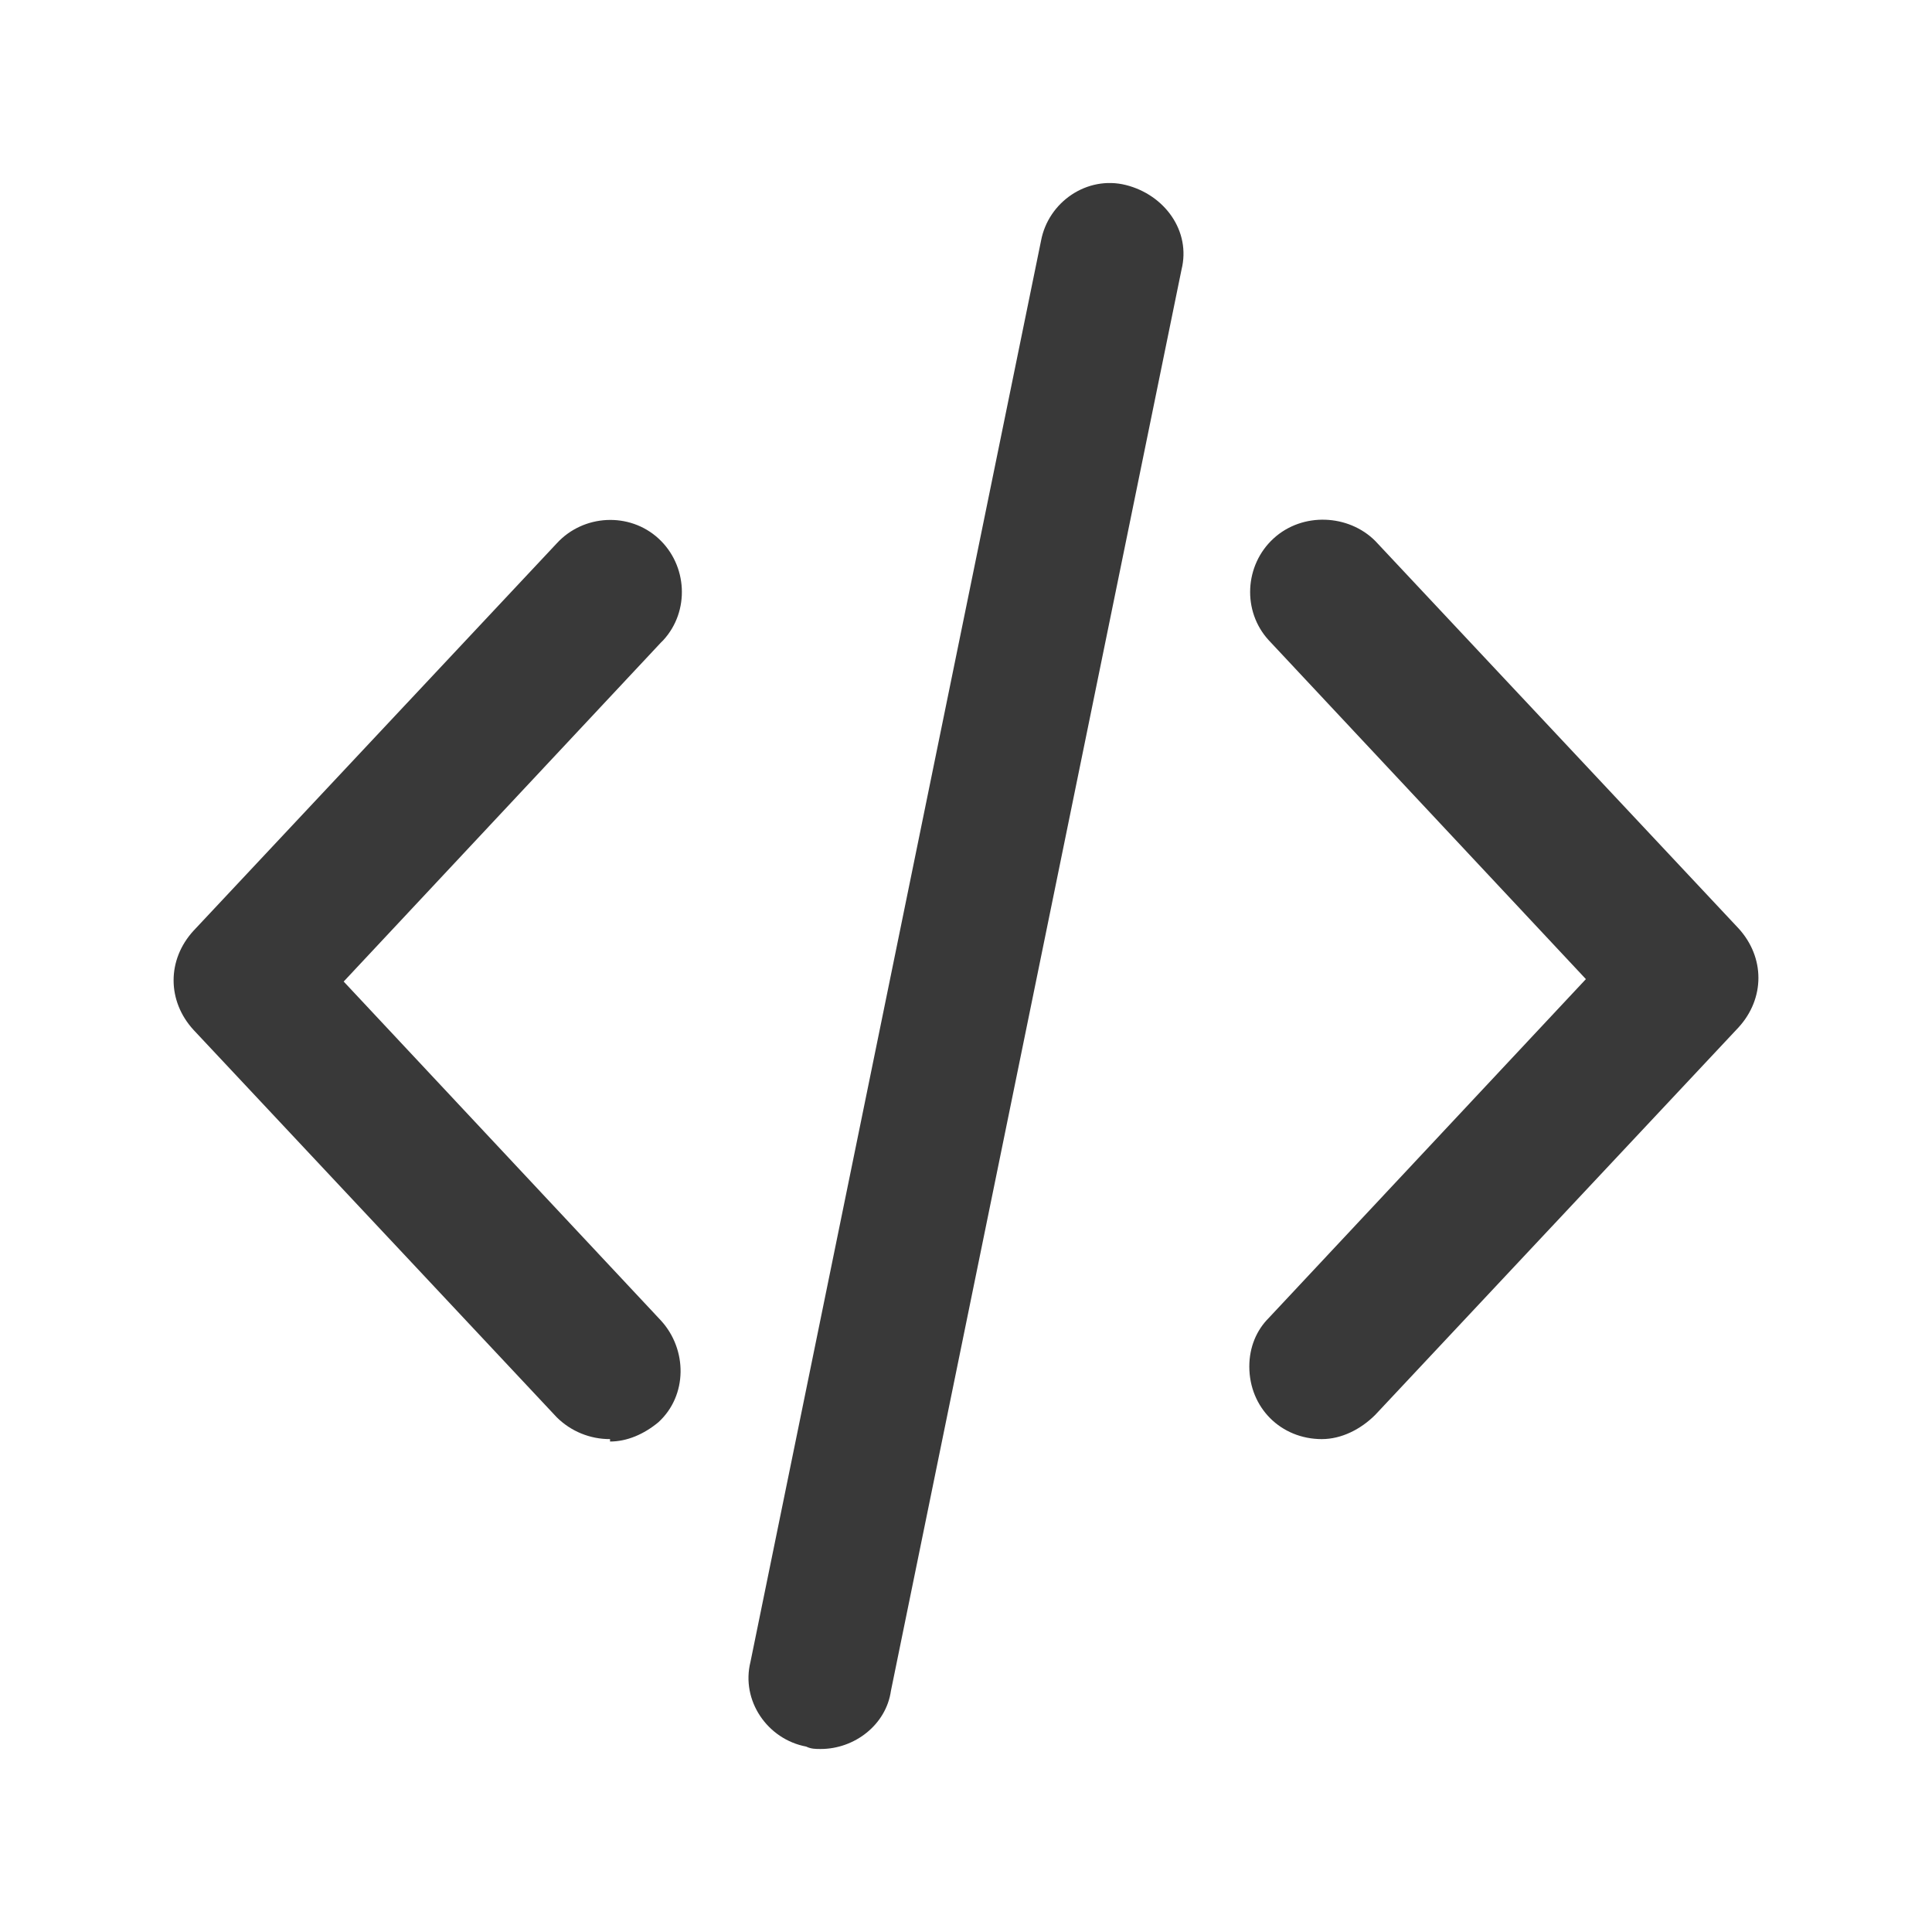
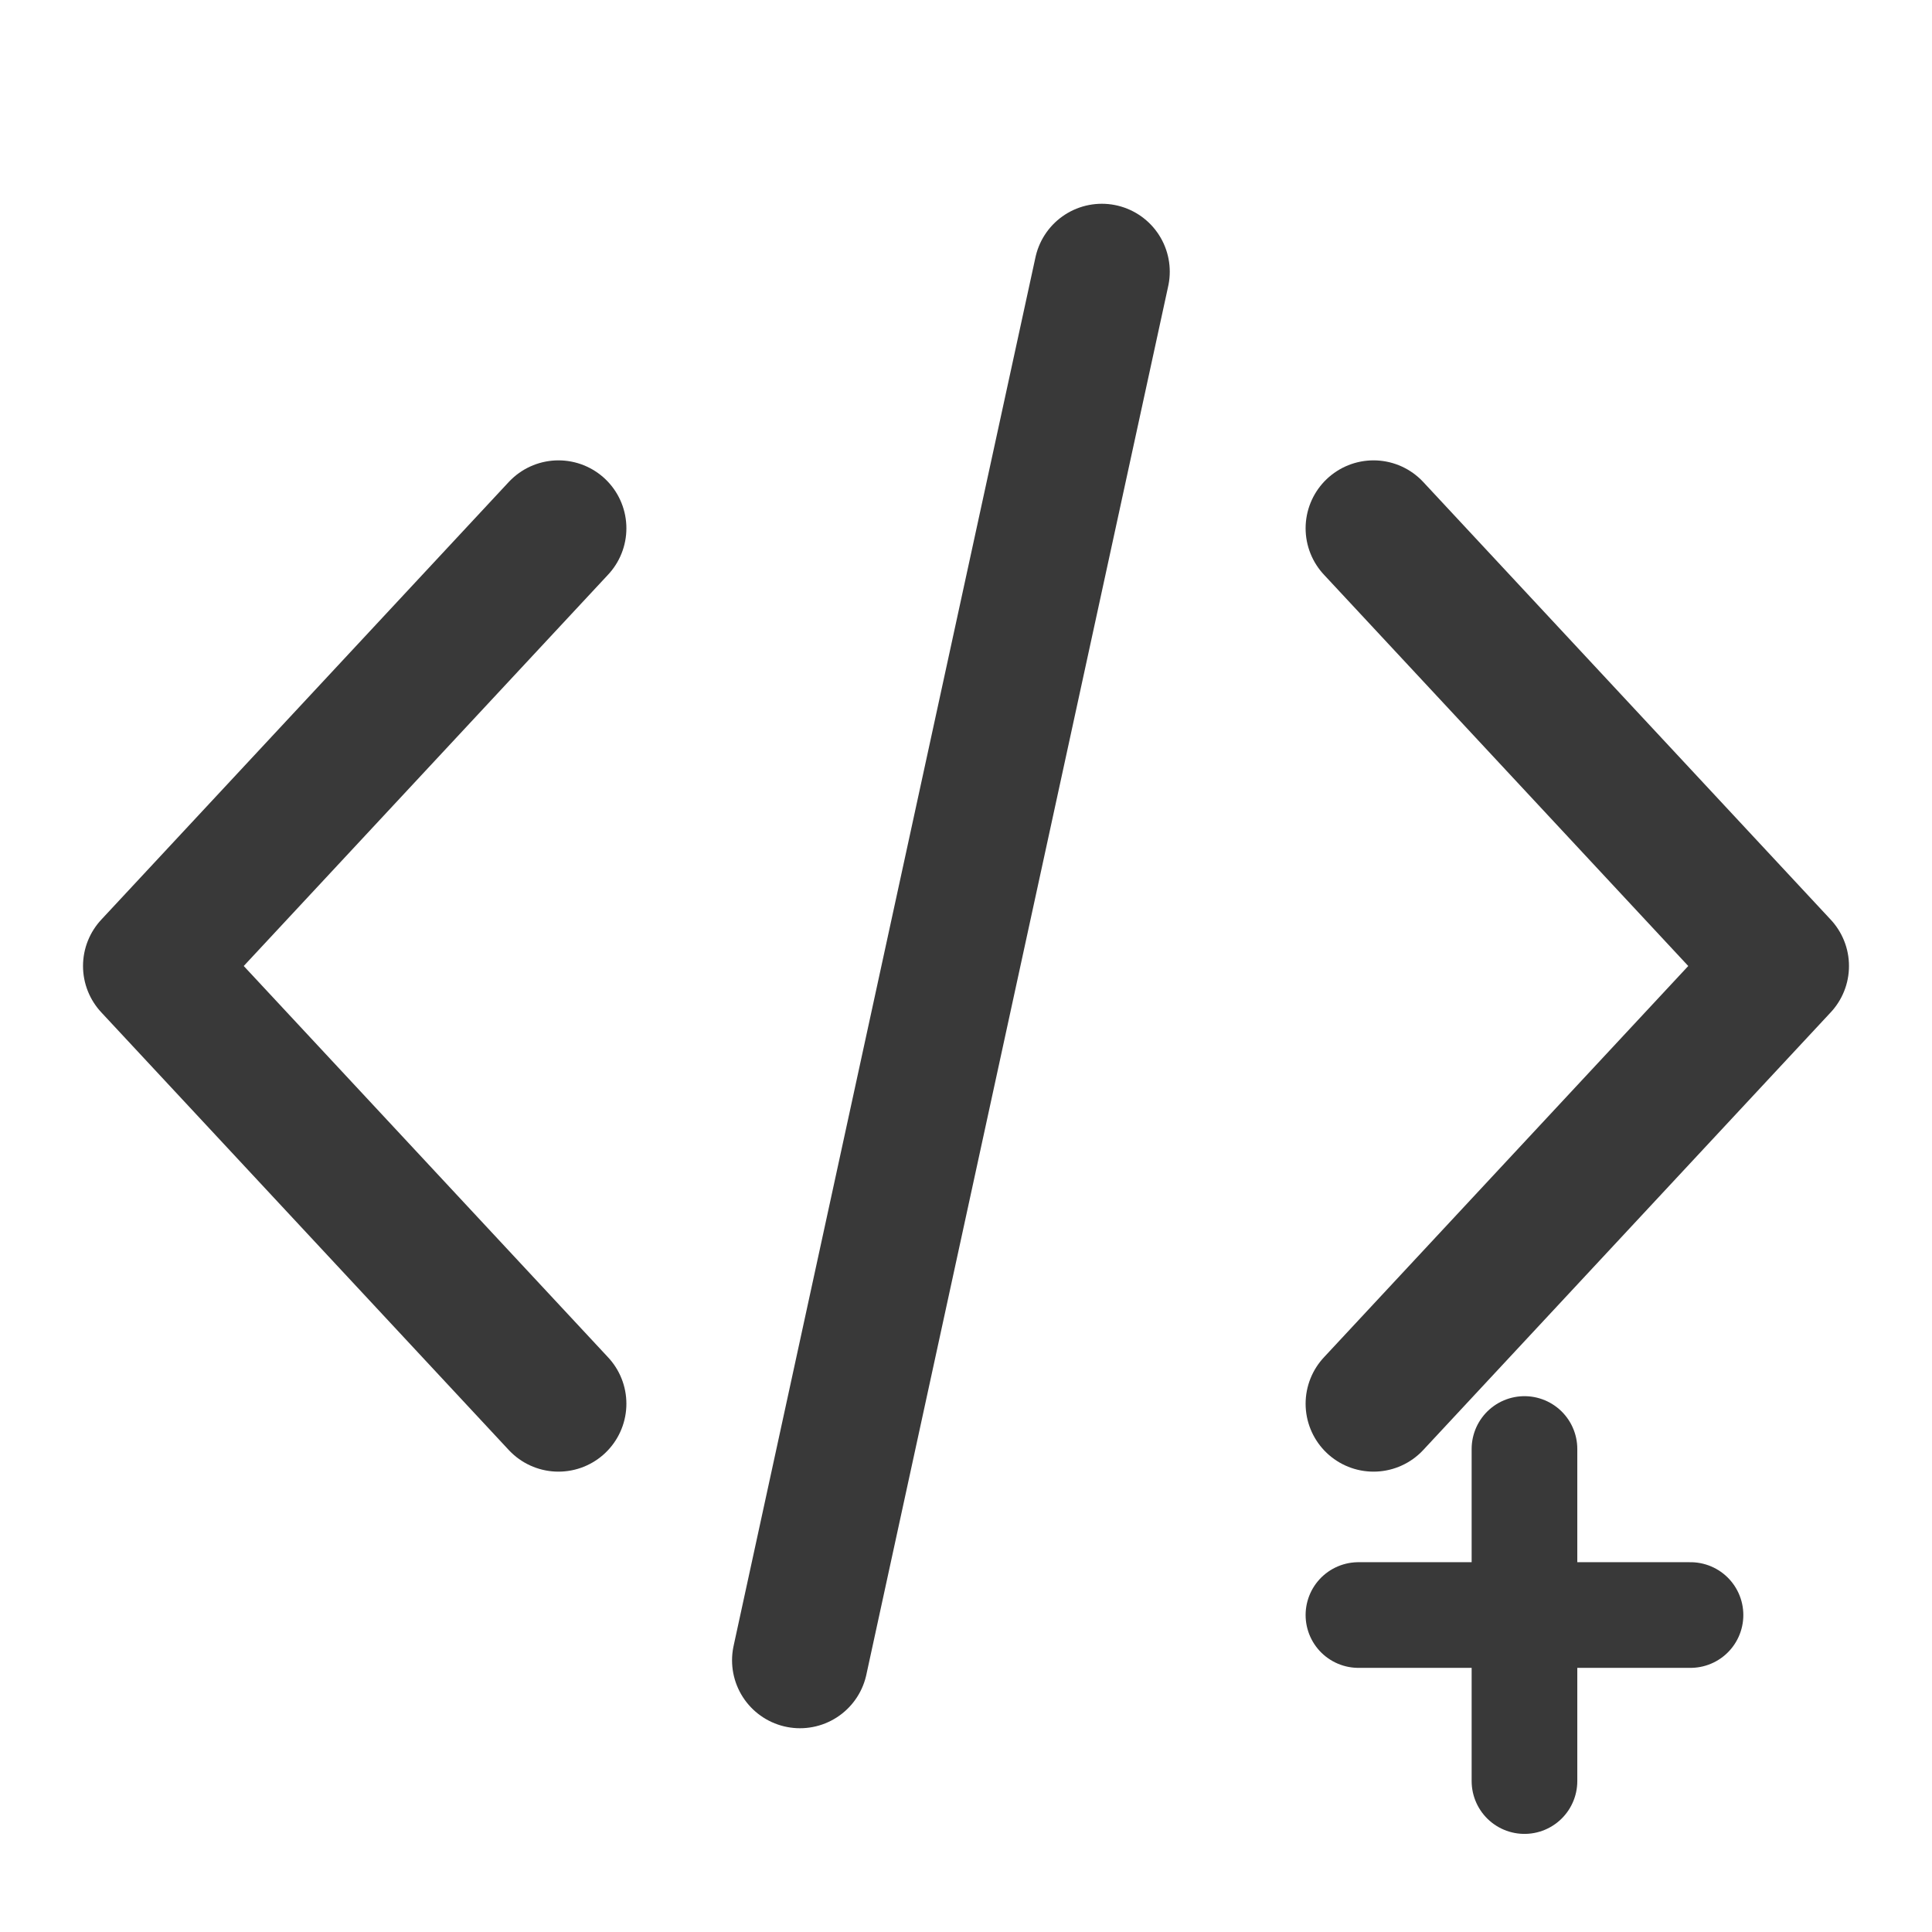
- <svg xmlns="http://www.w3.org/2000/svg" width="128" height="128">
-   <path fill="#393939" fill-rule="evenodd" d="M40.417 95.344a4.977 4.977 0 0 1-3.53-1.444L12.825 68.237c-1.765-1.925-1.765-4.652 0-6.577l24.064-25.664c1.764-1.924 4.813-2.085 6.738-.32 1.925 1.764 2.085 4.812.32 6.736l-.16.16L22.77 65.03l21.016 22.455c1.765 1.925 1.765 4.973-.16 6.737-.963.802-2.086 1.283-3.209 1.283v-.16m47.166 0c-2.727 0-4.813-2.085-4.813-4.812 0-1.283.481-2.406 1.283-3.208l21.017-22.456-21.017-22.456c-1.764-1.924-1.604-4.972.321-6.736 1.925-1.765 4.974-1.604 6.738.16L115.176 61.5c1.765 1.925 1.765 4.651 0 6.576L91.112 93.74c-.962.962-2.246 1.604-3.53 1.604m-33.209 20.531c-.32 0-.641 0-.962-.16-2.567-.482-4.332-3.048-3.69-5.614l19.251-94.154c.482-2.567 3.048-4.331 5.615-3.69 2.567.642 4.332 3.048 3.69 5.614l-19.251 94.154c-.321 2.246-2.407 3.85-4.653 3.85" />
+ <svg xmlns="http://www.w3.org/2000/svg" width="128" height="128" viewBox="0 0 128 128">
+   <g fill="none" stroke="#393939" stroke-width="9" stroke-linecap="round" stroke-linejoin="round">
+     <path d="M37 35 10 64l27 29M91 35l27 29-27 29M73 18 53 110" />
+     <path d="M101 96v22m-11-11h22" stroke-width="7" />
+   </g>
</svg>
